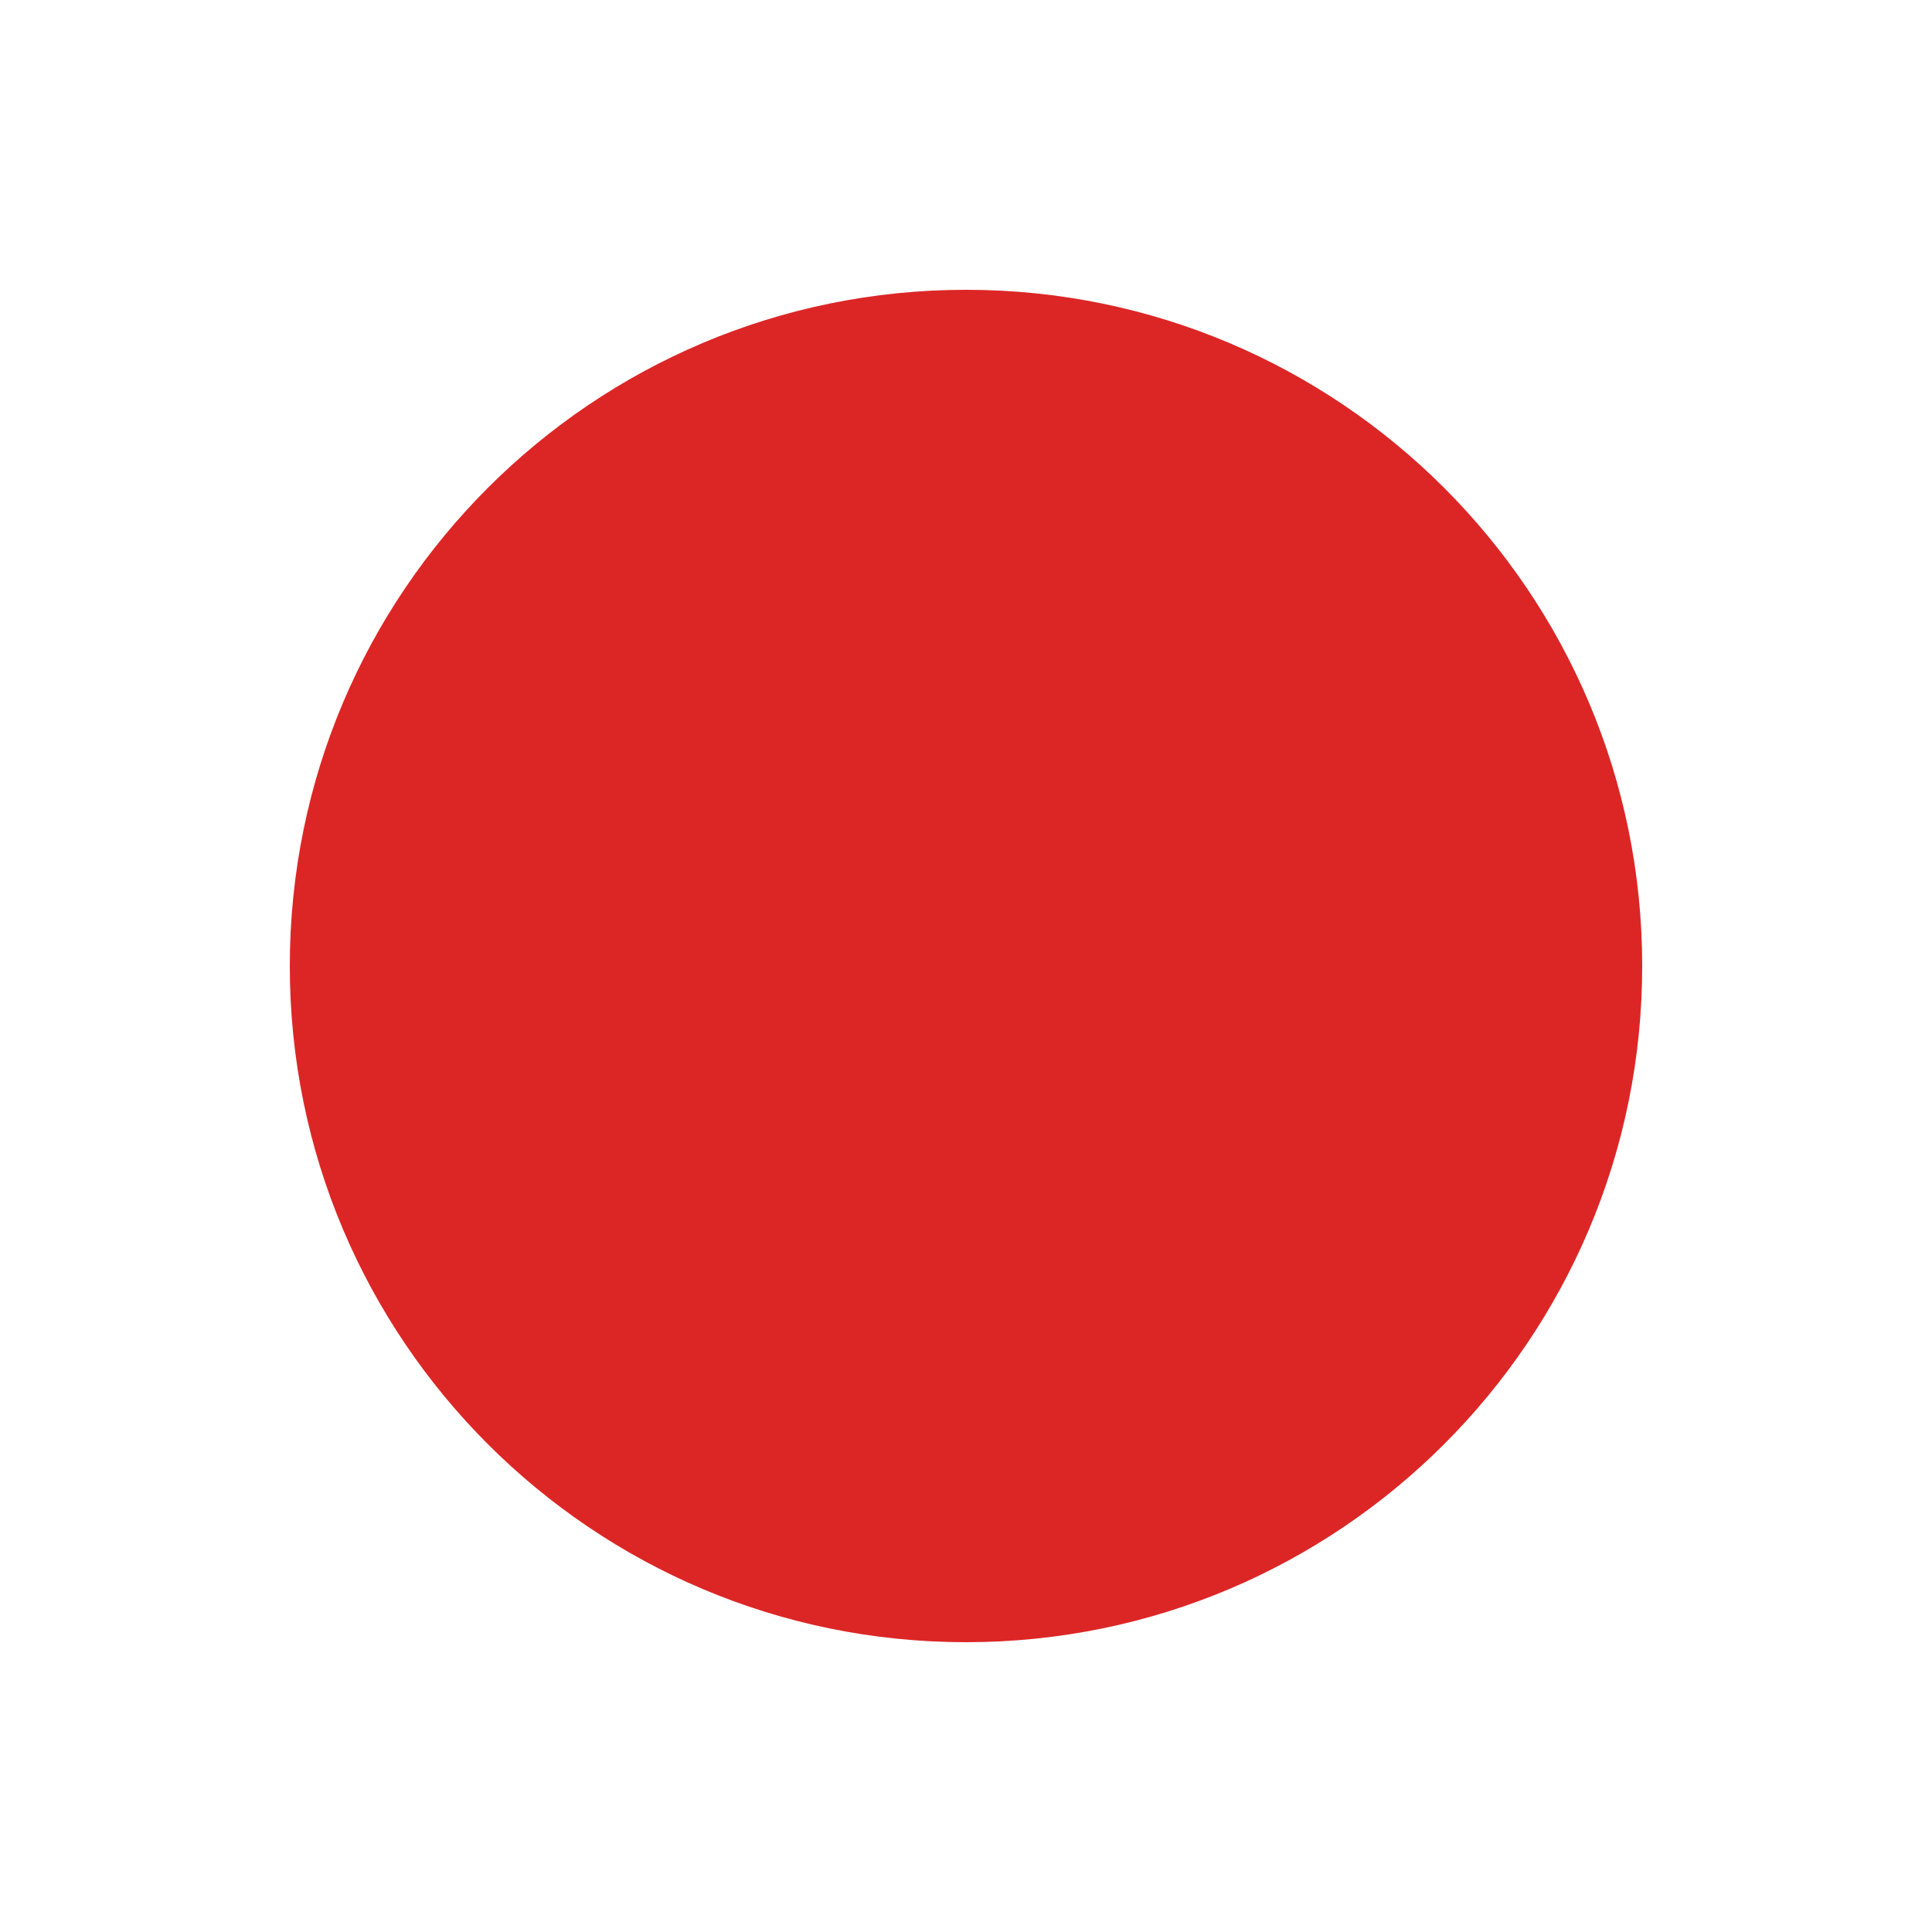
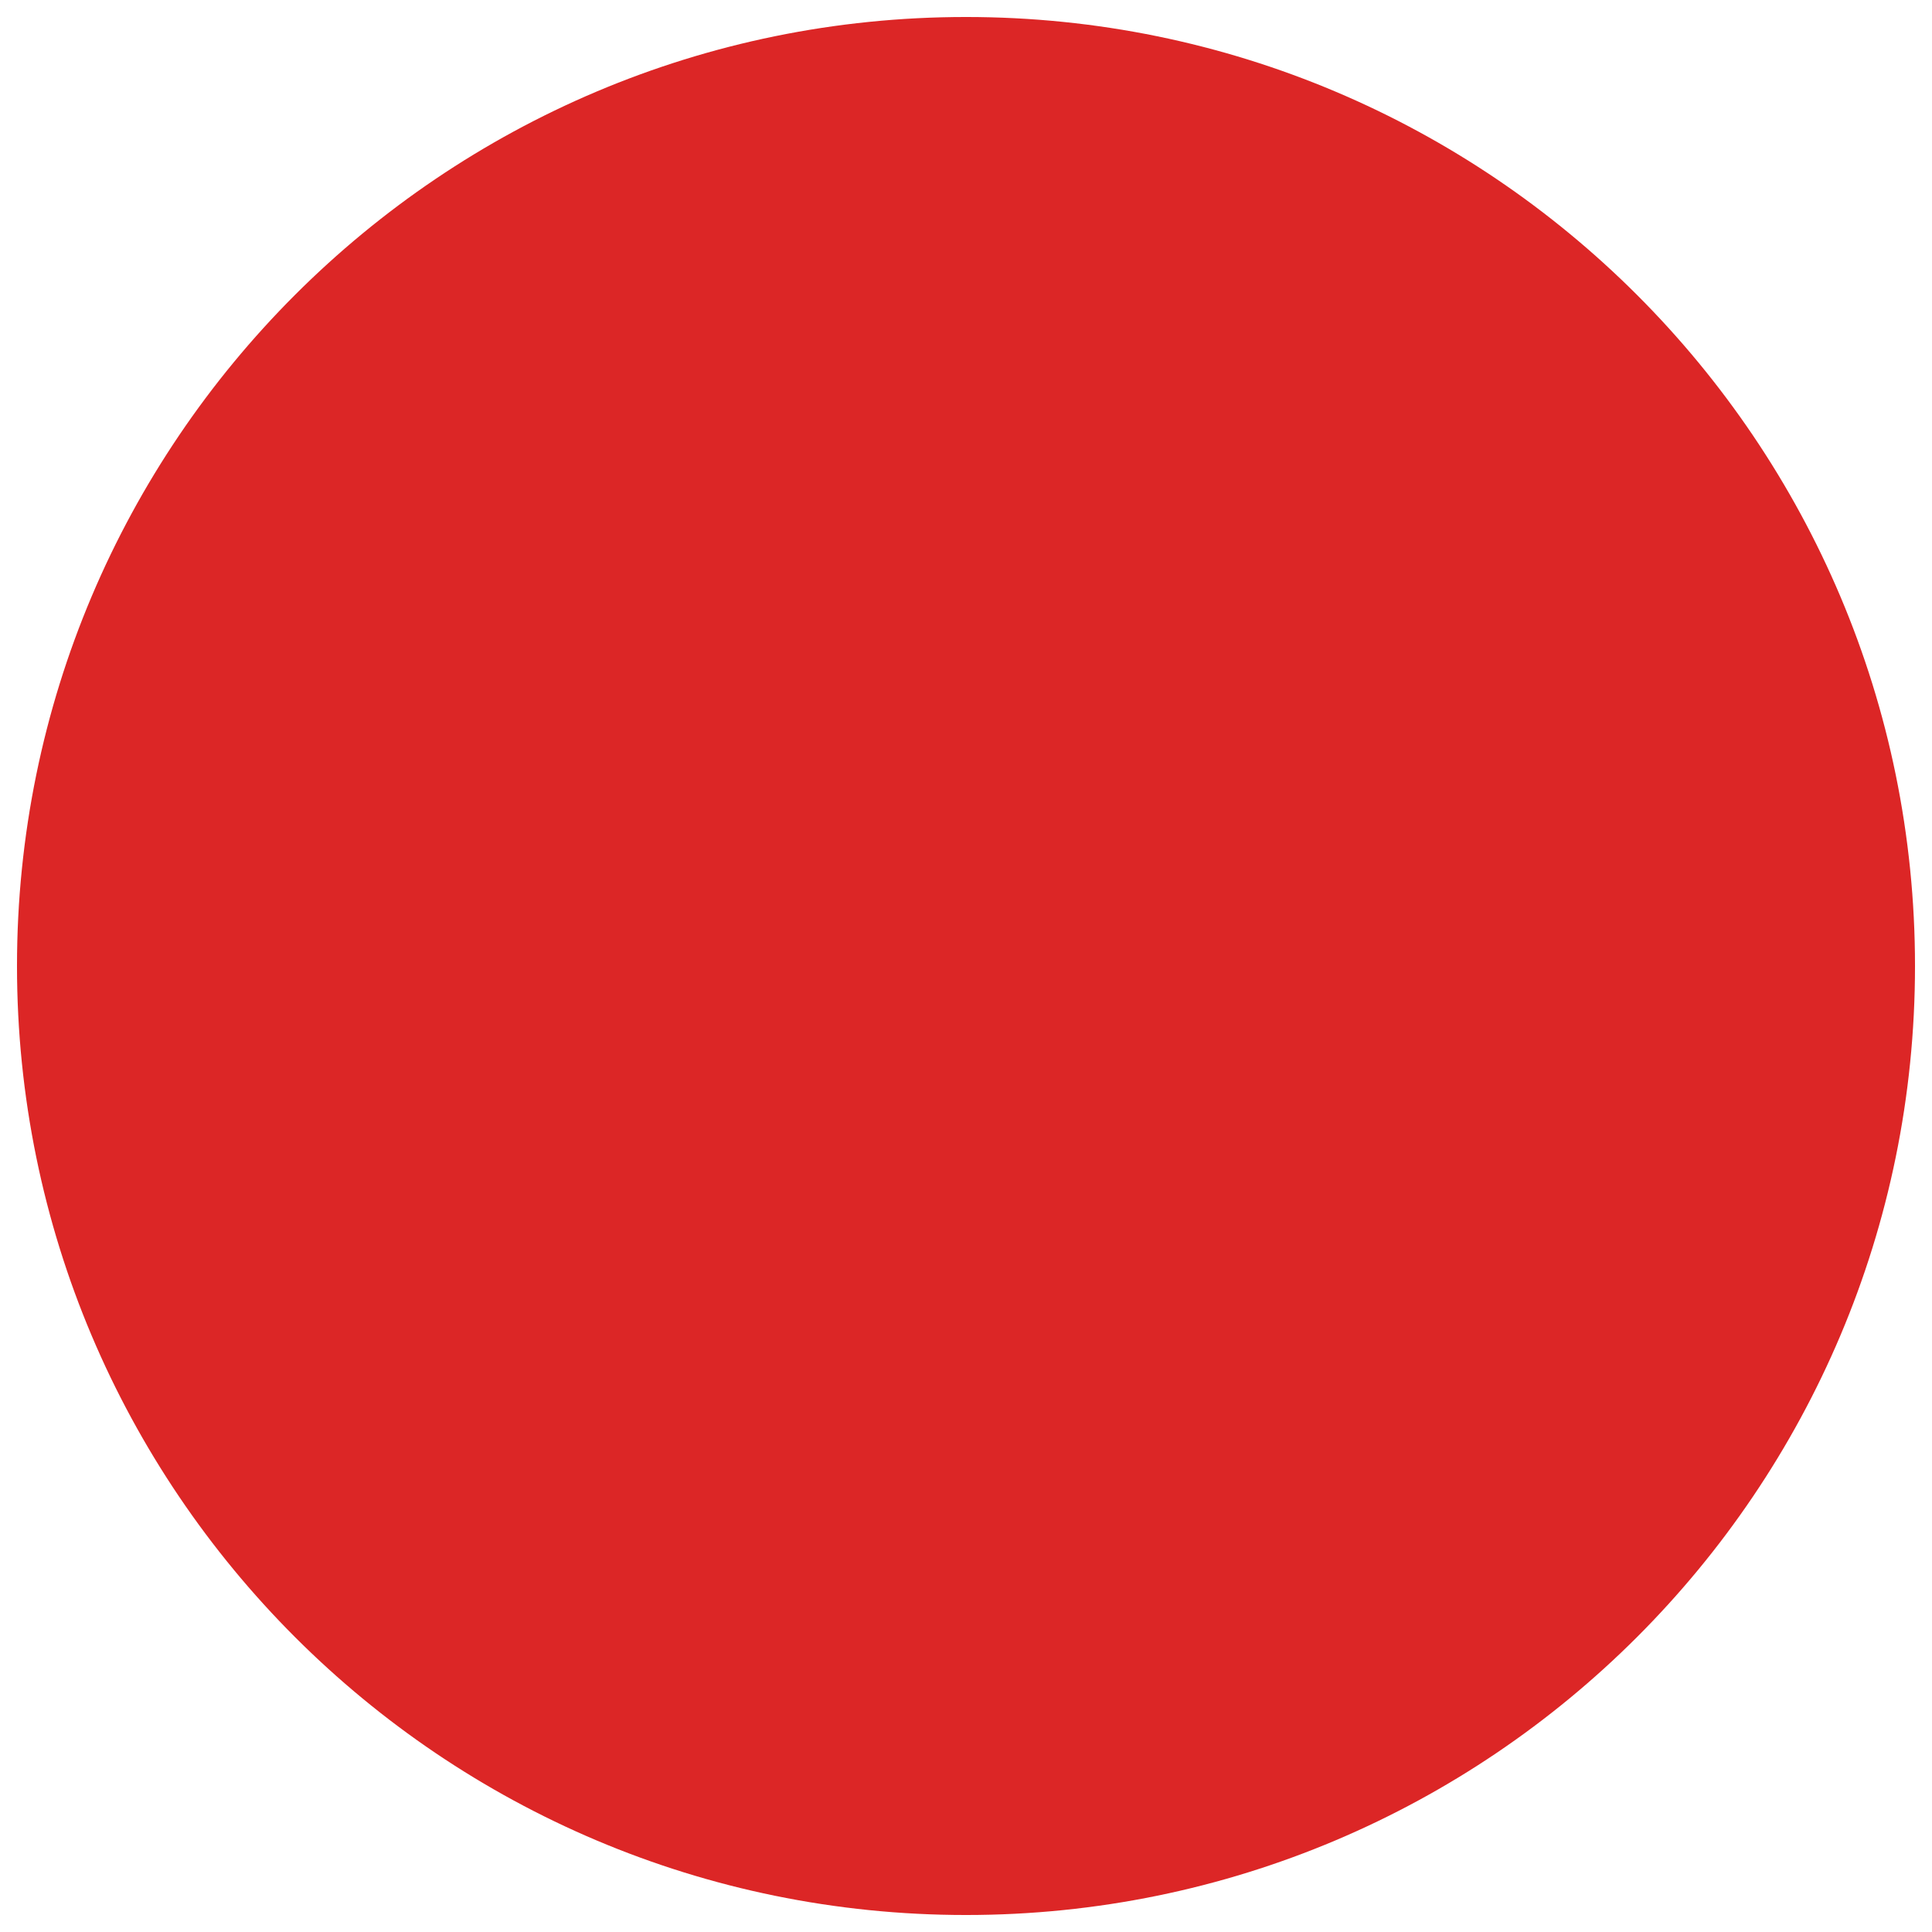
<svg xmlns="http://www.w3.org/2000/svg" width="100%" height="100%" viewBox="0 0 1080 1080" version="1.1" xml:space="preserve" style="fill-rule:evenodd;clip-rule:evenodd;stroke-linejoin:round;stroke-miterlimit:2;">
-   <g transform="matrix(1,0,0,1,162,162)">
-     <circle cx="378" cy="378" r="378" style="fill:rgb(220,38,38);" />
+   <g>
+     <circle cx="540" cy="540" r="530.5" style="fill:#dc2626;" />
  </g>
</svg>
